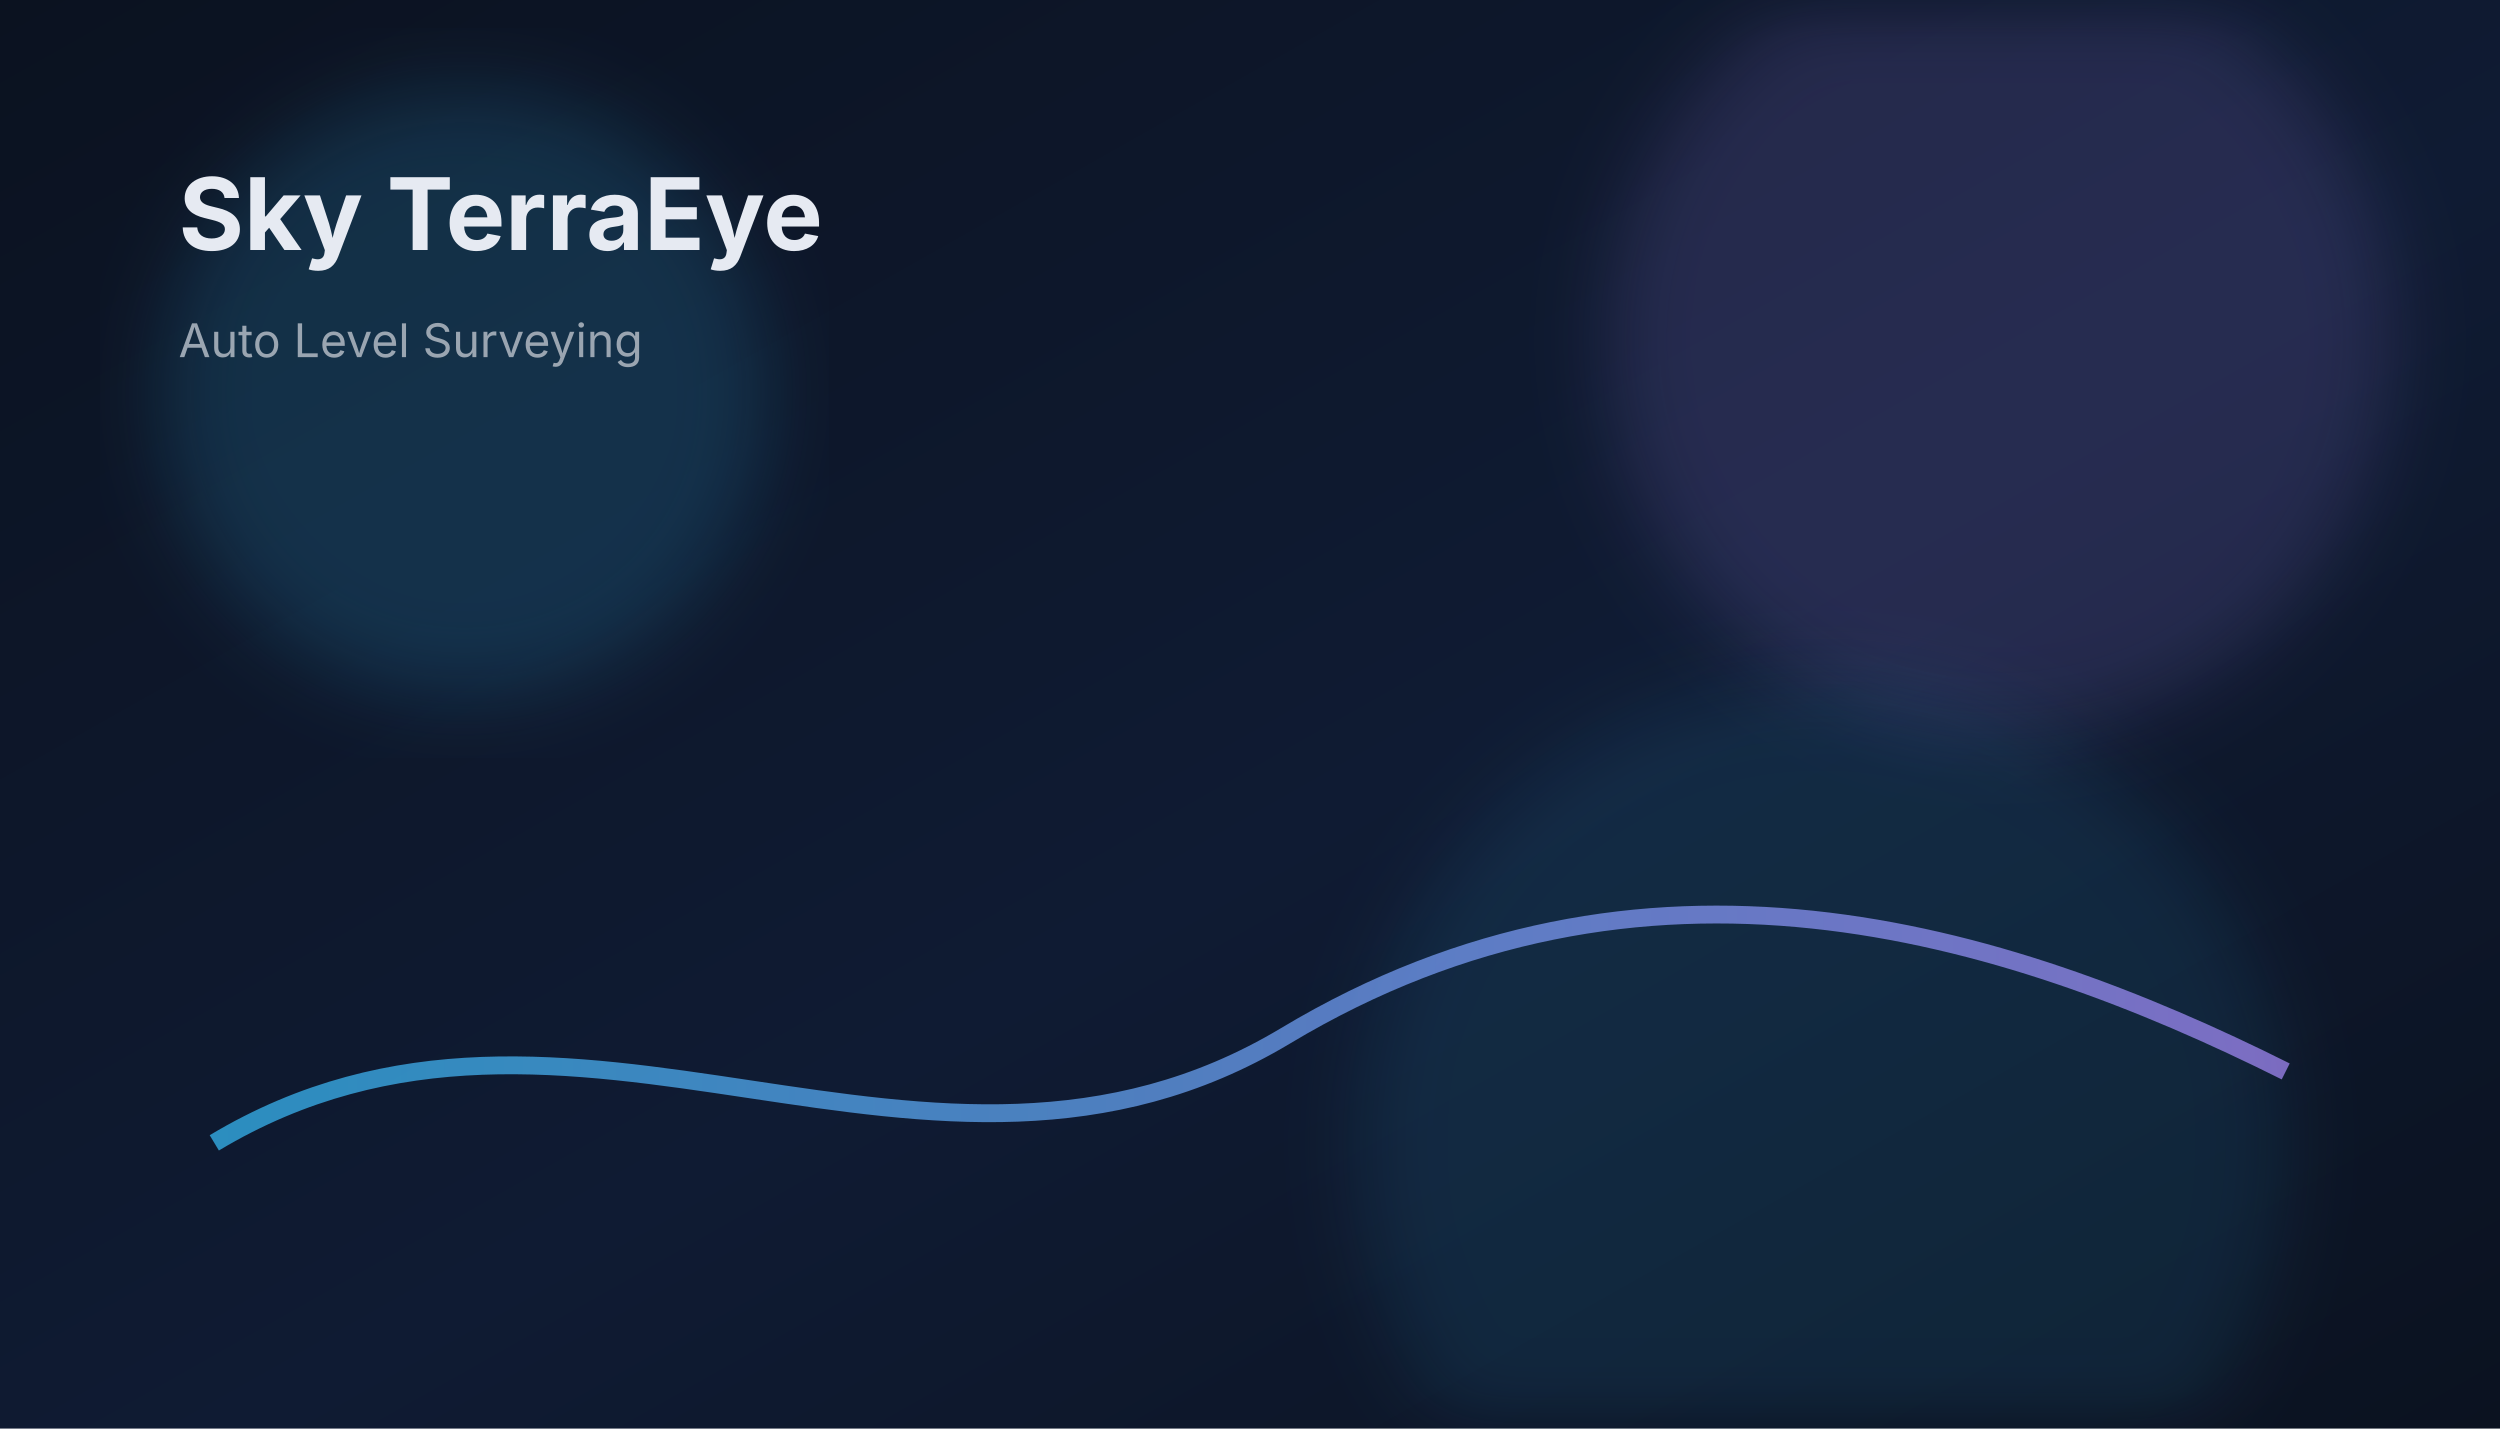
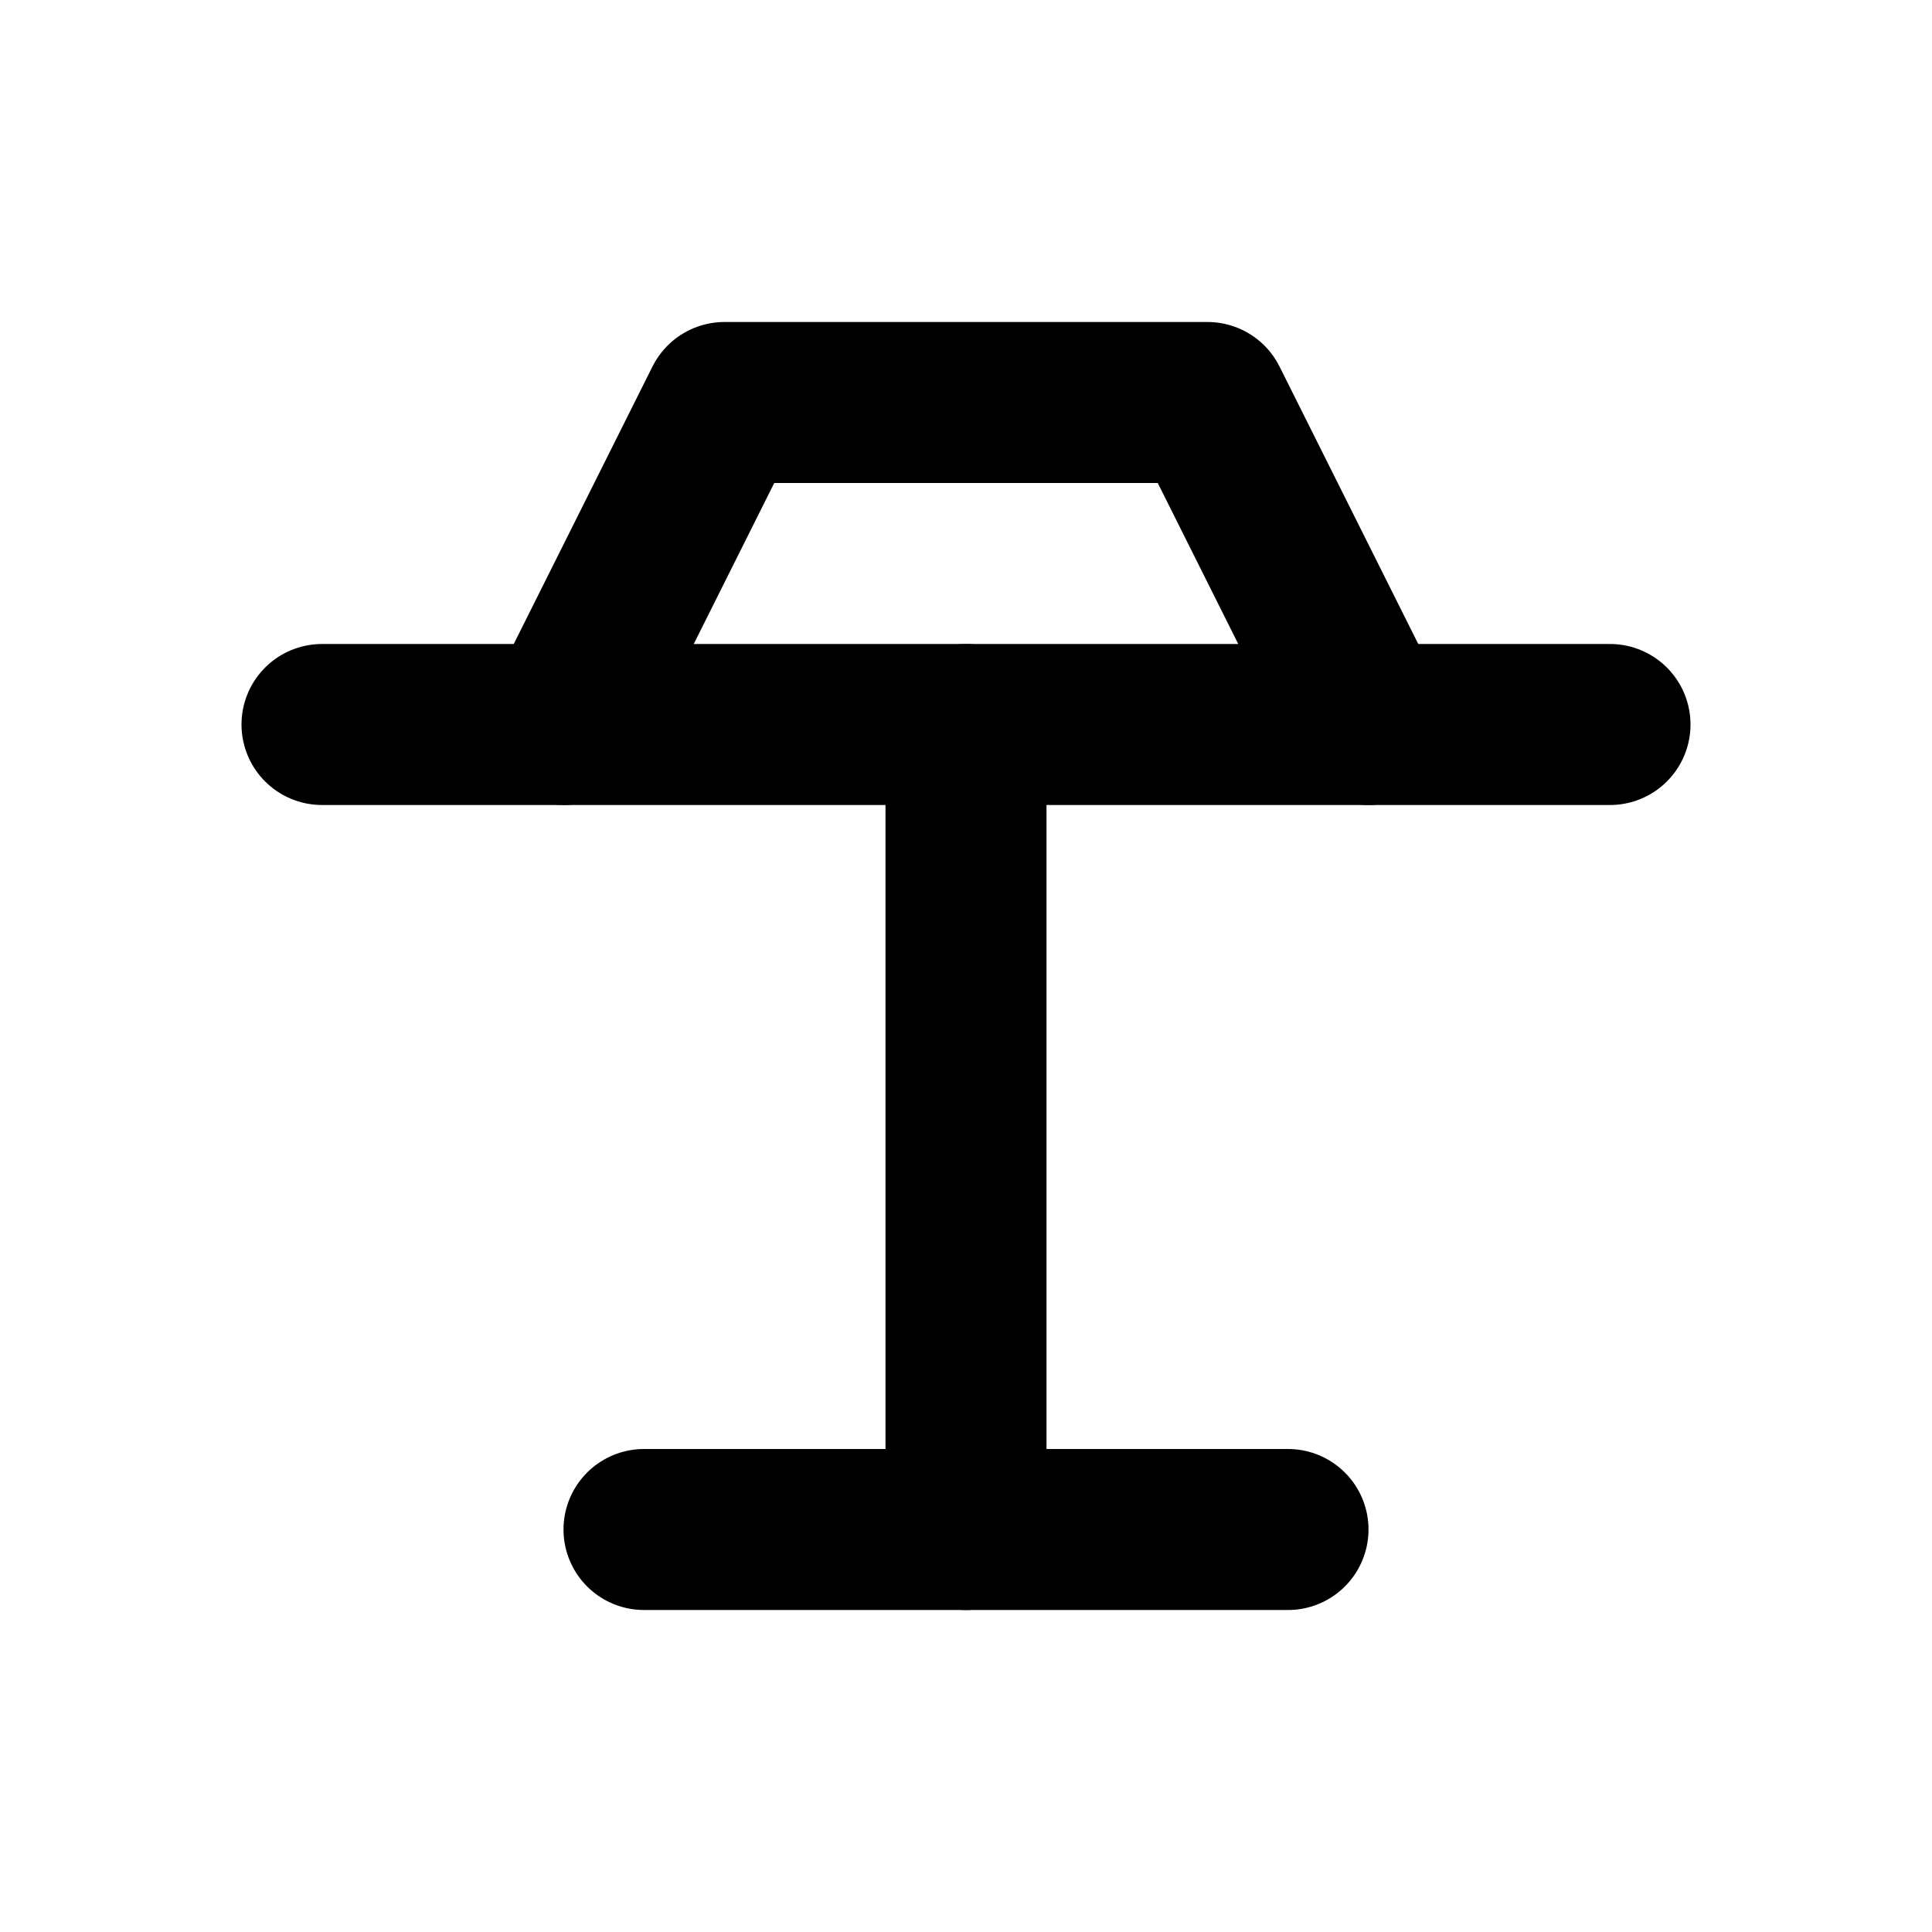
- <svg xmlns="http://www.w3.org/2000/svg" width="1400" height="800" viewBox="0 0 1400 800">
-   <defs>
-     <linearGradient id="g" x1="0" y1="0" x2="1" y2="1">
-       <stop offset="0" stop-color="#0b1220" />
-       <stop offset="0.55" stop-color="#0f1b33" />
-       <stop offset="1" stop-color="#0b1220" />
-     </linearGradient>
-     <linearGradient id="a" x1="0" y1="0" x2="1" y2="0">
-       <stop offset="0" stop-color="#38bdf8" stop-opacity="0.95" />
-       <stop offset="1" stop-color="#a78bfa" stop-opacity="0.95" />
-     </linearGradient>
-     <filter id="blur" x="-10%" y="-10%" width="120%" height="120%">
-       <feGaussianBlur stdDeviation="22" />
-     </filter>
-   </defs>
-   <rect width="1400" height="800" fill="url(#g)" />
-   <circle cx="260" cy="220" r="170" fill="#38bdf8" opacity="0.16" filter="url(#blur)" />
-   <circle cx="1120" cy="190" r="220" fill="#a78bfa" opacity="0.15" filter="url(#blur)" />
-   <circle cx="1020" cy="640" r="260" fill="#38bdf8" opacity="0.10" filter="url(#blur)" />
-   <path d="M120 640 C 320 520, 520 700, 720 580 S 1120 520, 1280 600" stroke="url(#a)" stroke-width="10" fill="none" opacity="0.75" />
-   <text x="100" y="140" font-family="Inter,system-ui,Segoe UI,Roboto,Arial" font-size="56" fill="#e6eaf2" font-weight="700">Sky TerraEye</text>
-   <text x="100" y="200" font-family="Inter,system-ui,Segoe UI,Roboto,Arial" font-size="26" fill="#9aa5b1">Auto Level Surveying</text>
+ <svg xmlns="http://www.w3.org/2000/svg" viewBox="0 0 24 24" fill="none" stroke="currentColor" stroke-width="2" stroke-linecap="round" stroke-linejoin="round">
+   <path d="M4 9h16" />
+   <path d="M7 9l2-4h6l2 4" />
+   <path d="M12 9v10" />
+   <path d="M8 19h8" />
</svg>
